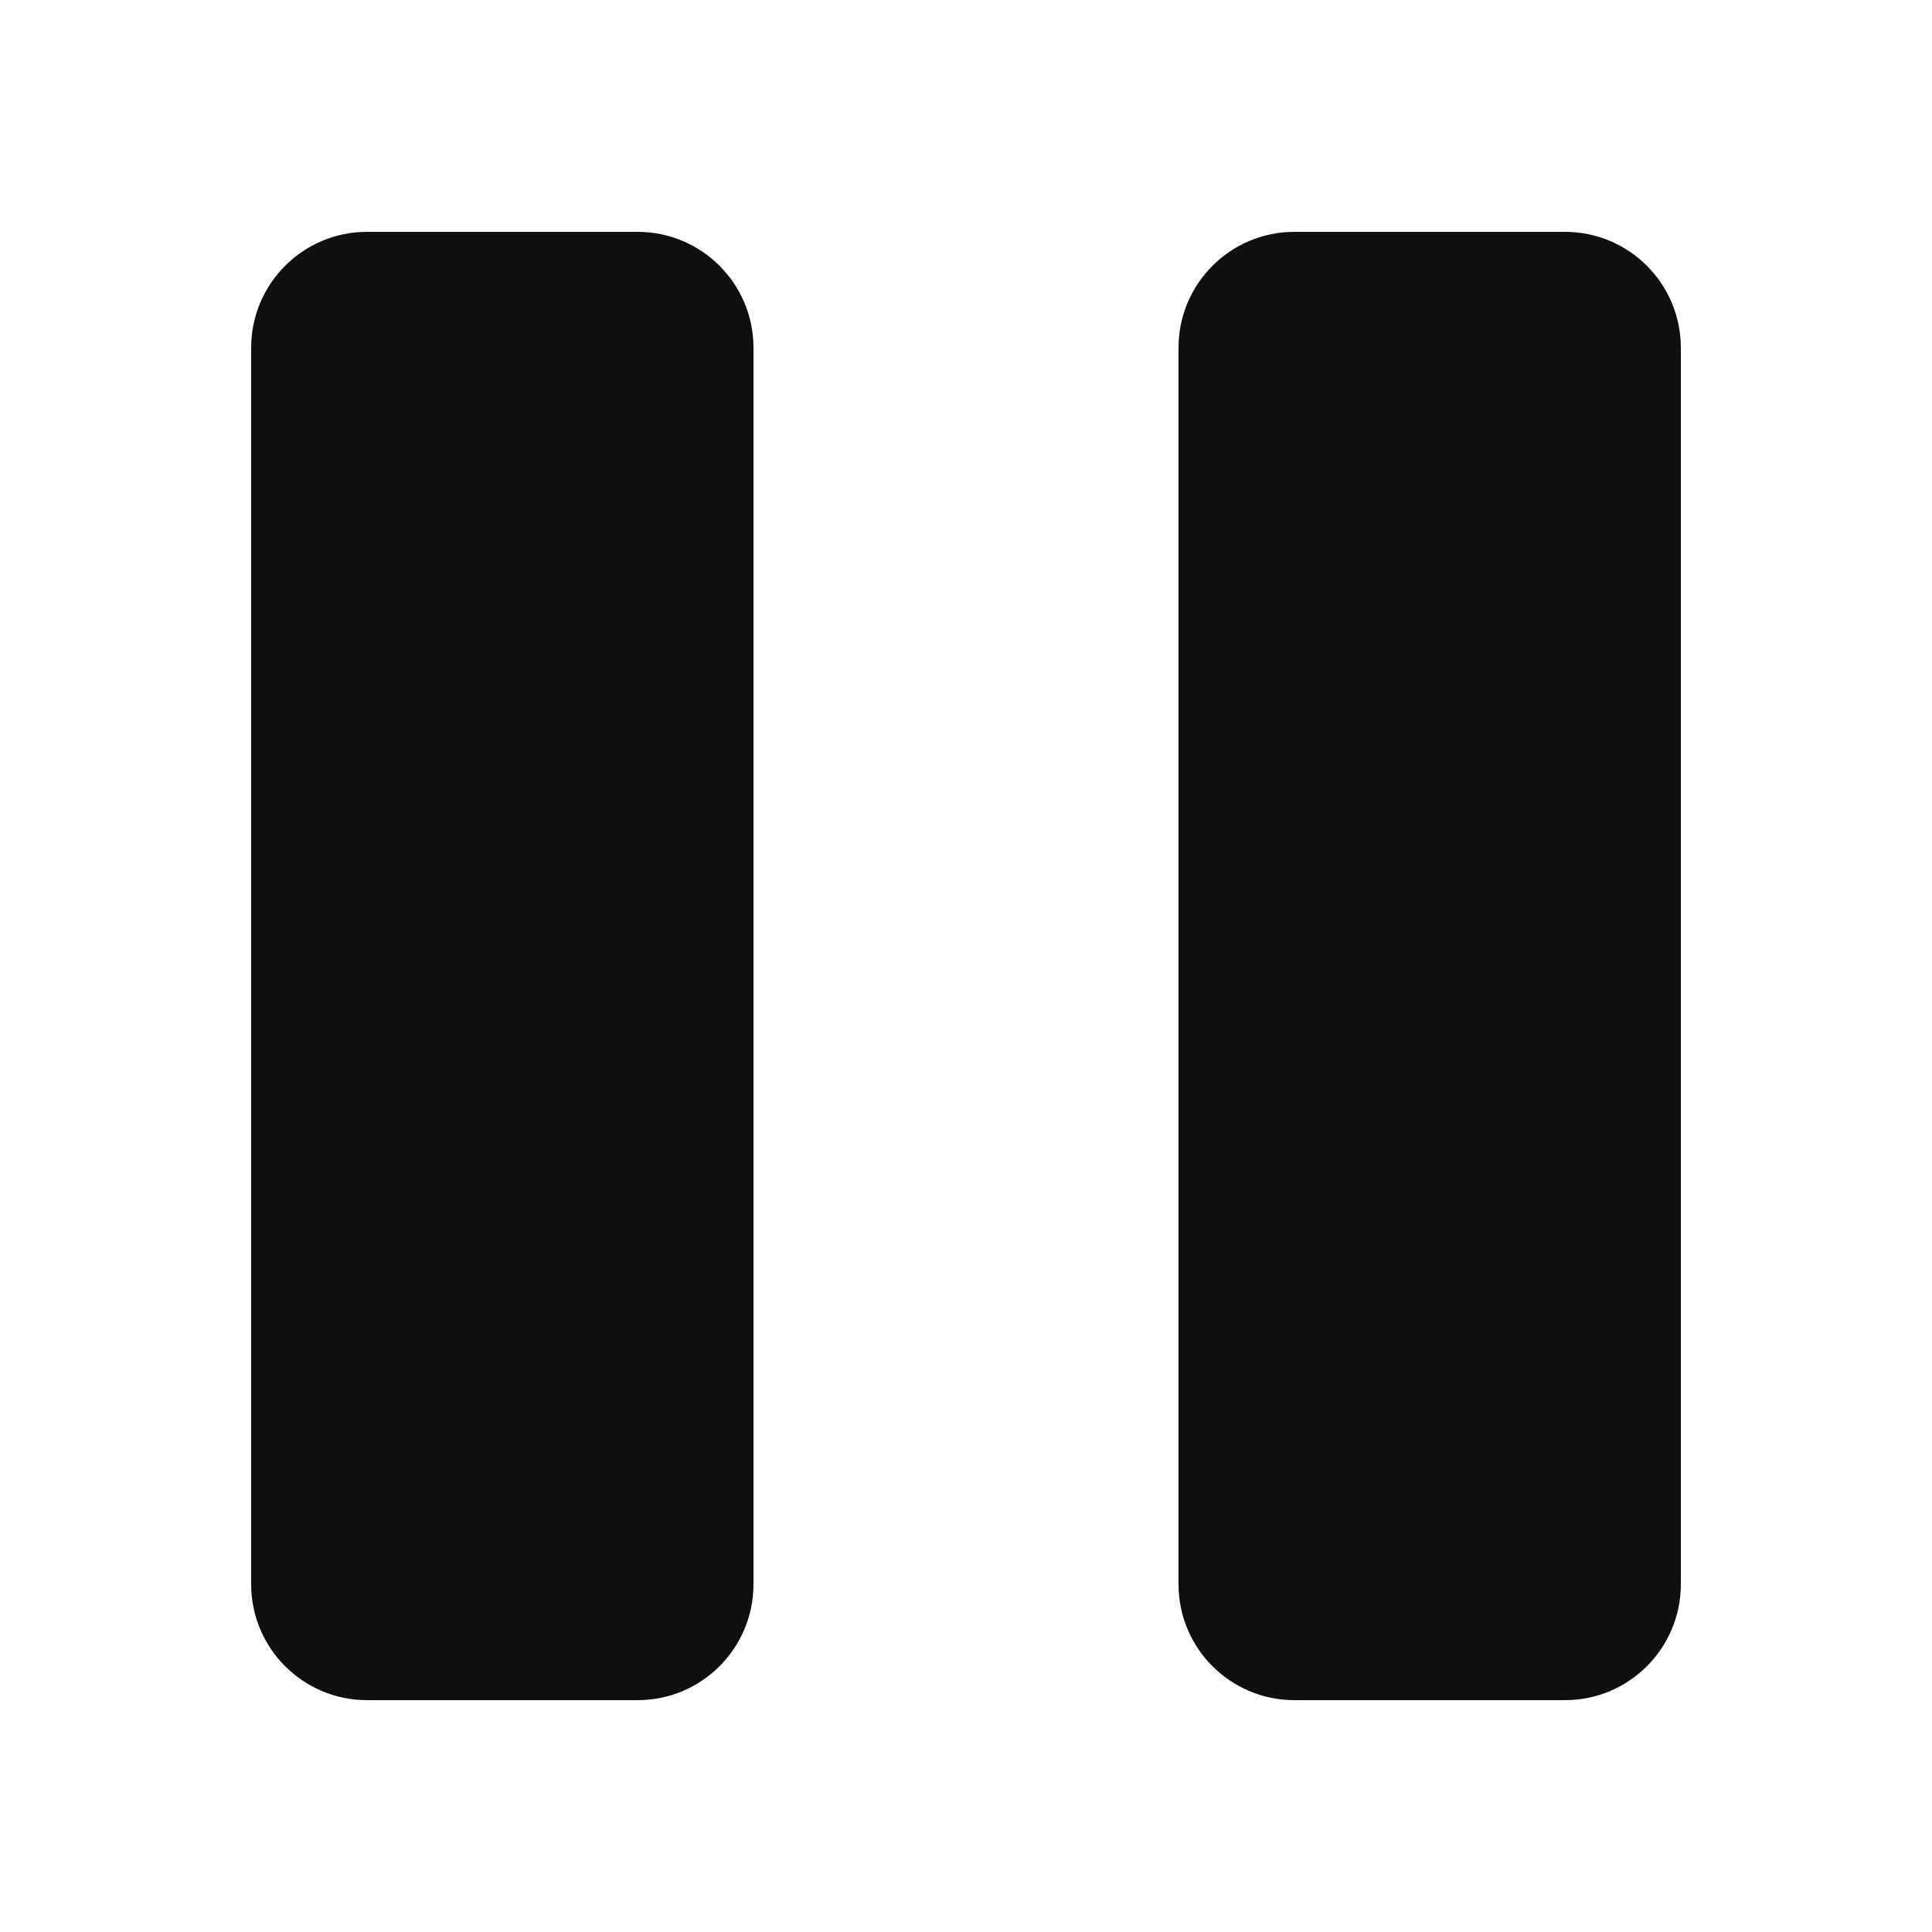
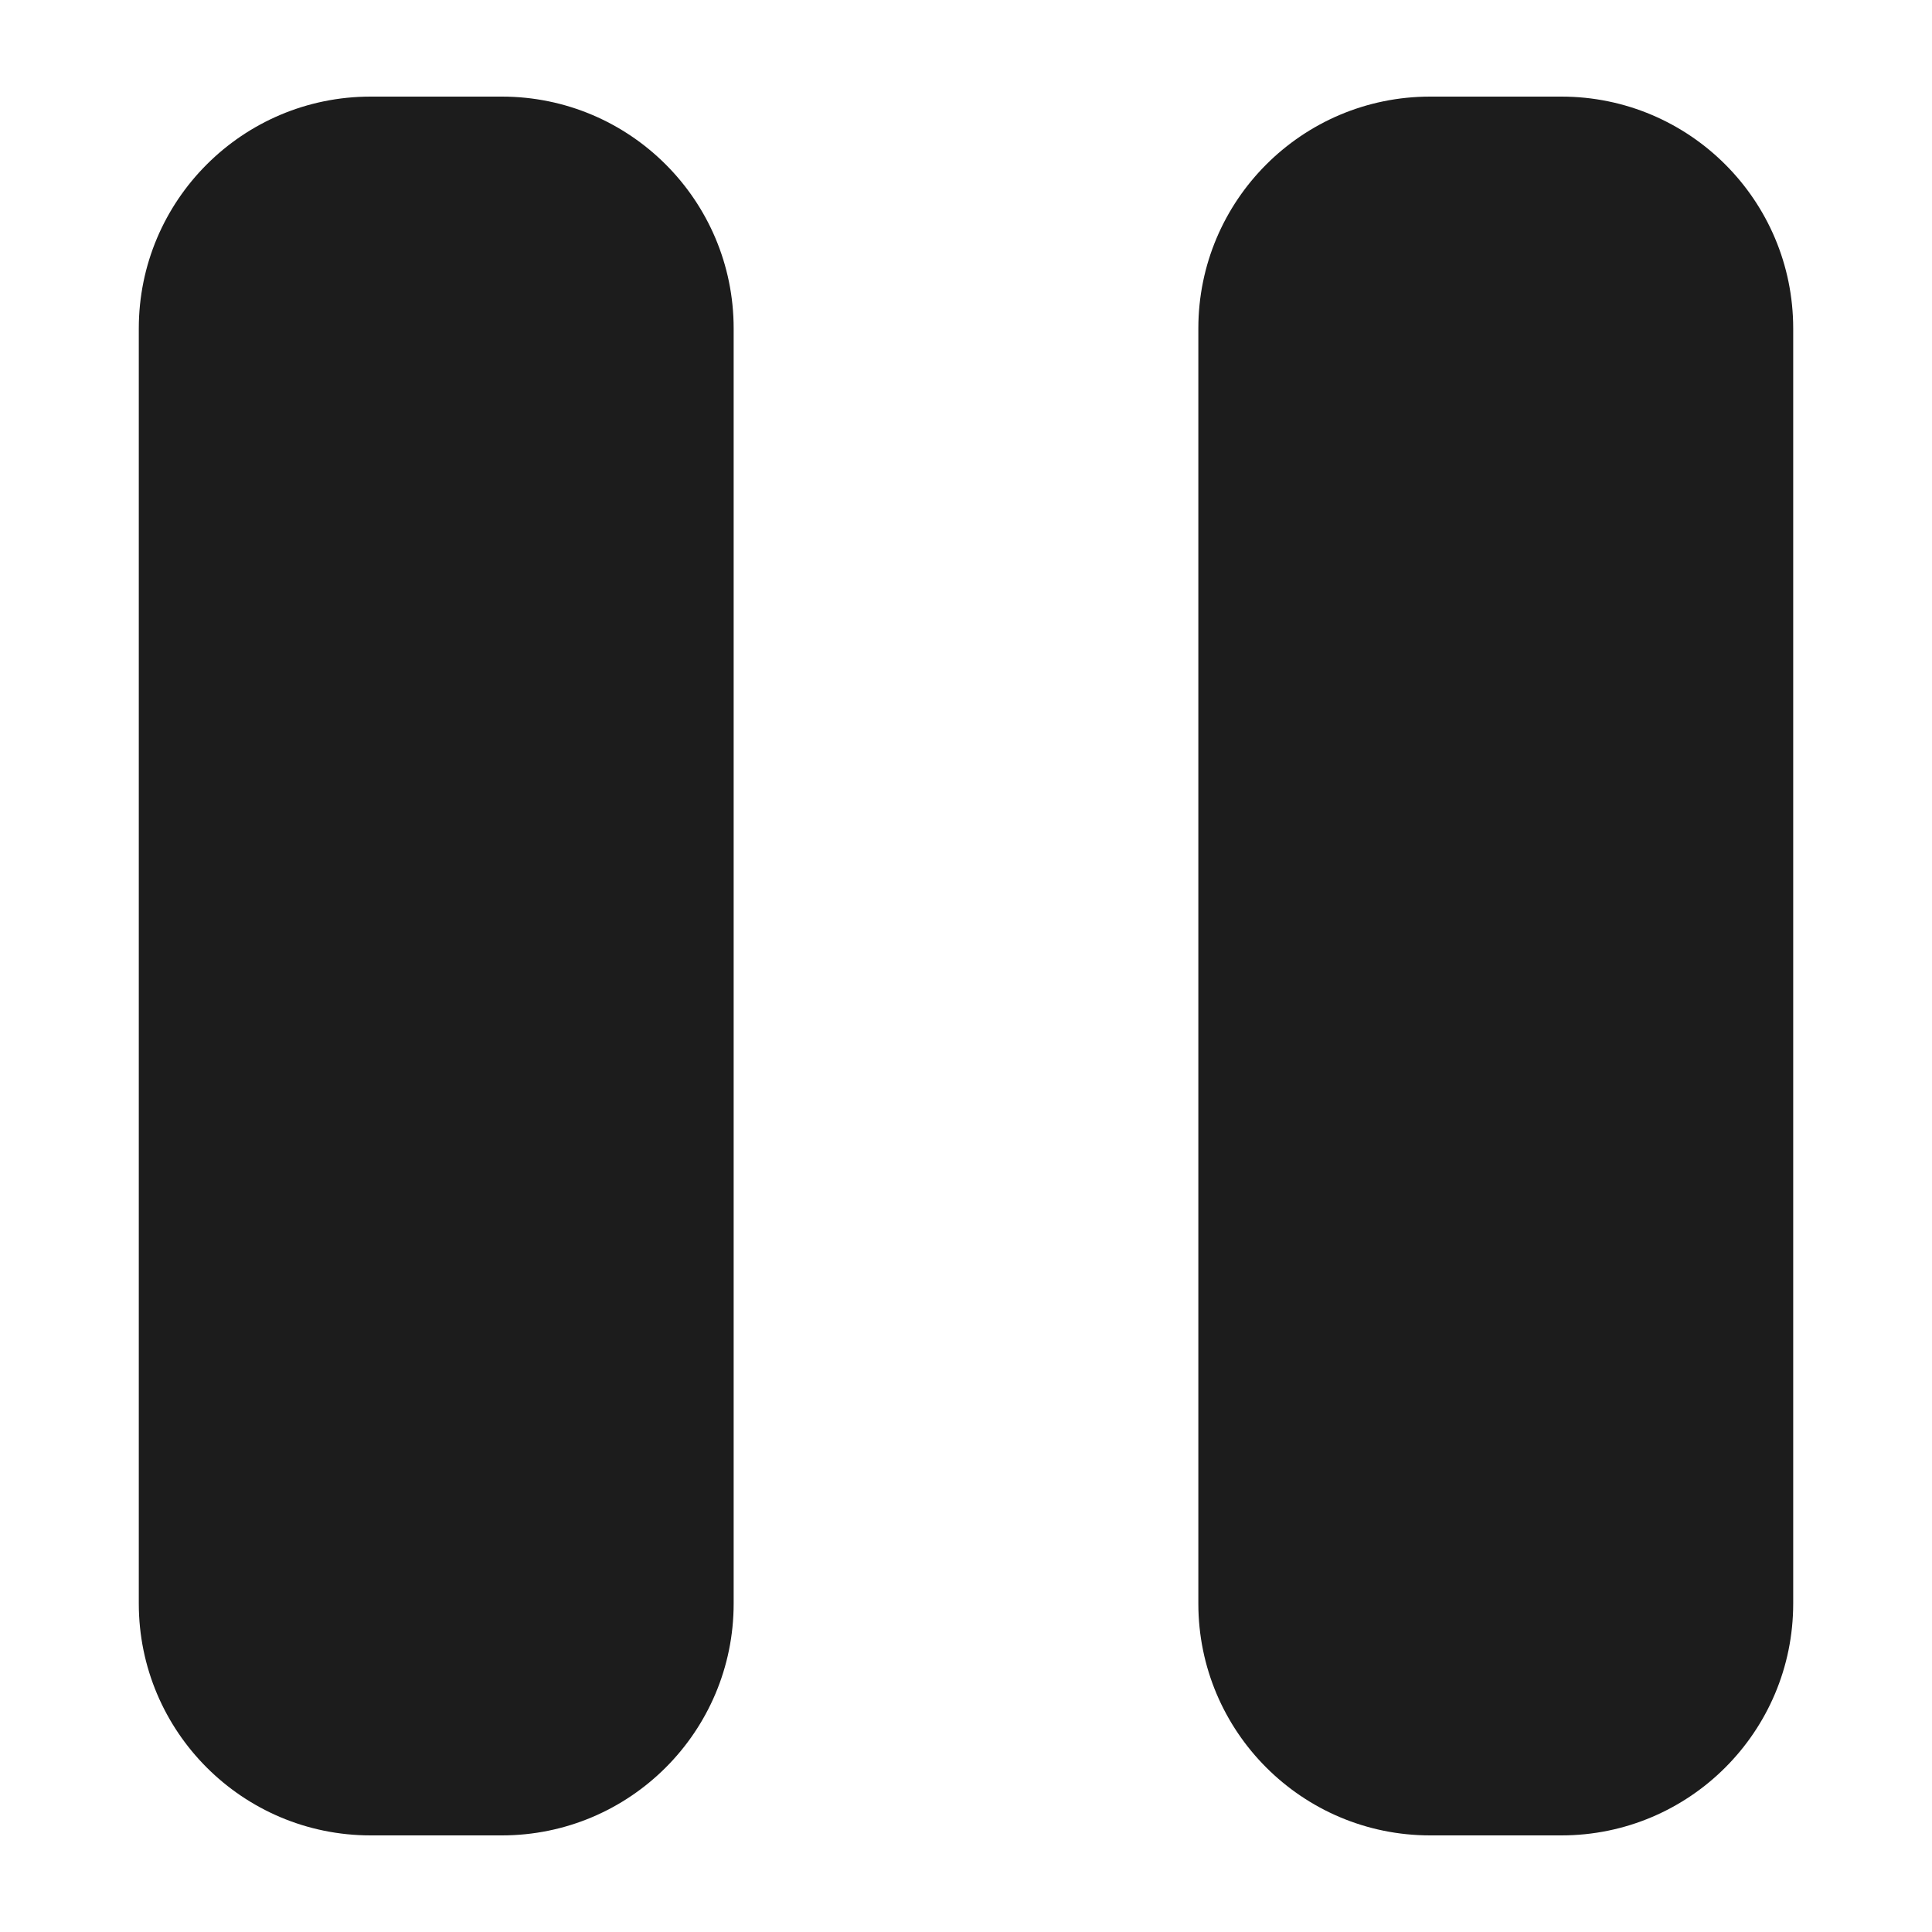
<svg xmlns="http://www.w3.org/2000/svg" id="_图层_1" data-name="图层_1" version="1.1" viewBox="0 0 500 500">
-   <rect x="65" y="60" width="130" height="380" rx="30" ry="30" fill="#0f0f0f" />
-   <rect x="305" y="60" width="130" height="380" rx="30" ry="30" fill="#0f0f0f" />
+   <rect x="35.92" y="25" width="153.95" height="450" rx="60" ry="60" fill="#1c1c1c" />
+   <rect x="310.13" y="25" width="153.95" height="450" rx="60" ry="60" fill="#1c1c1c" />
</svg>
